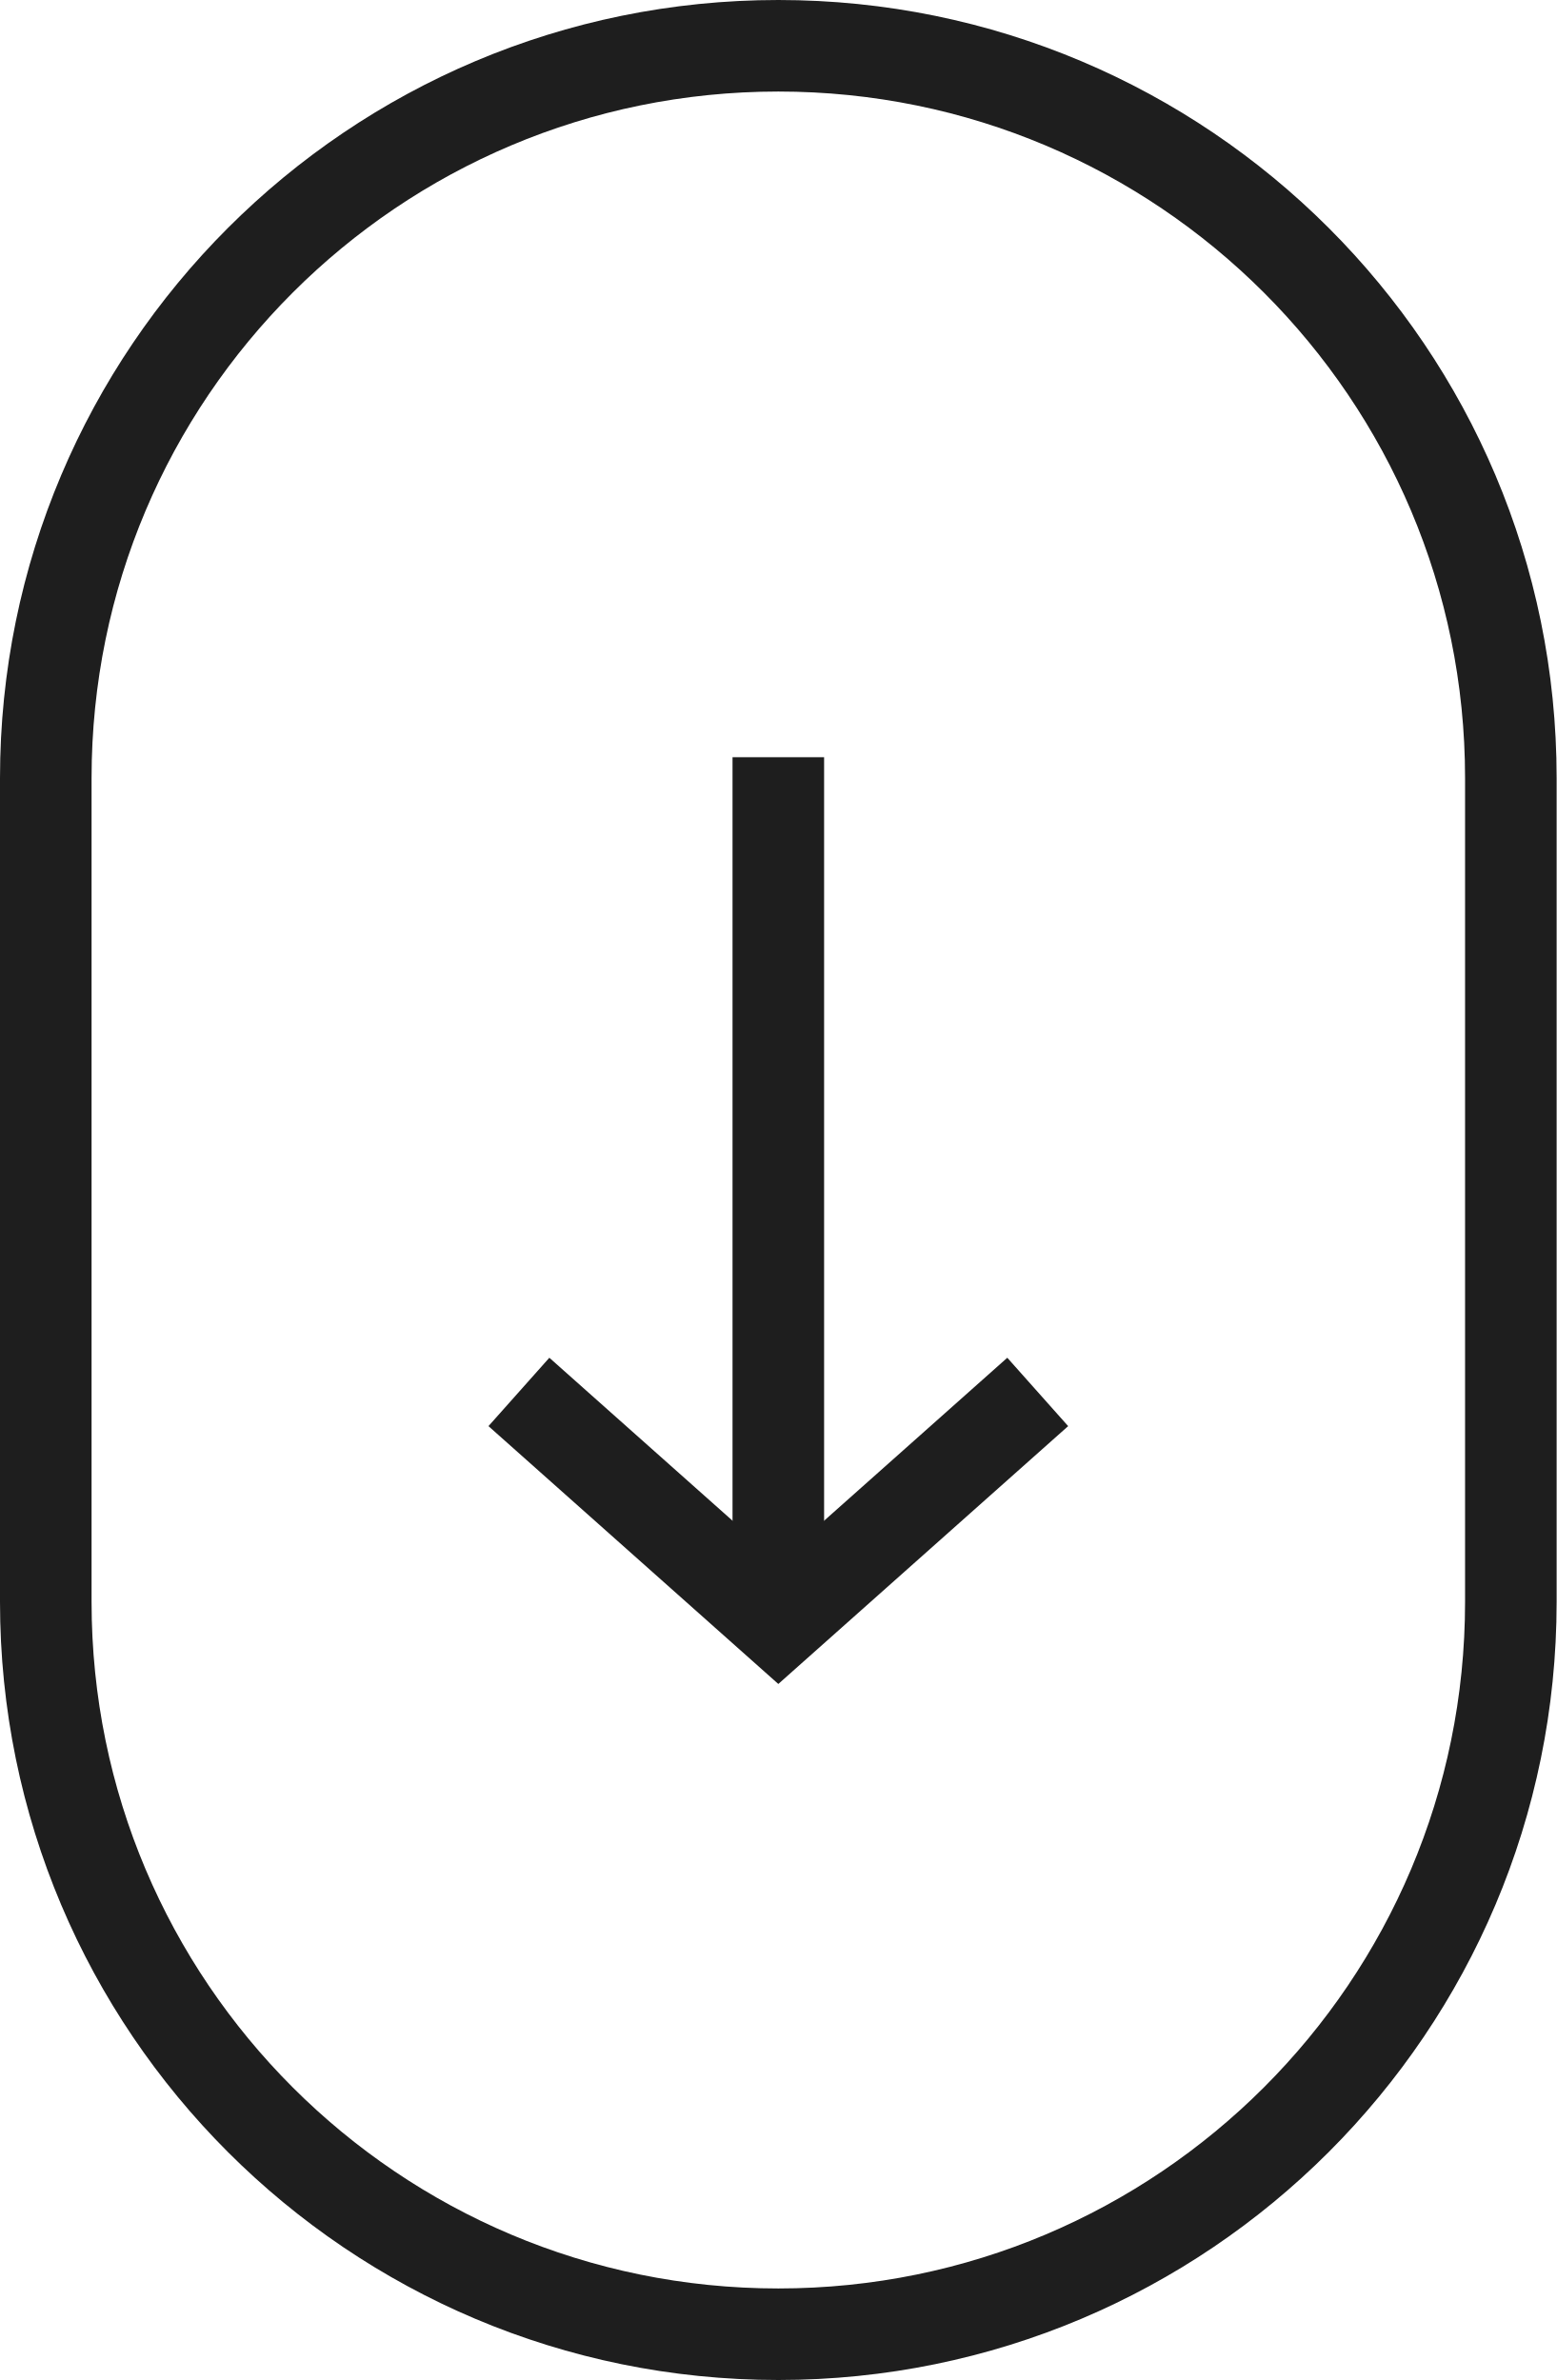
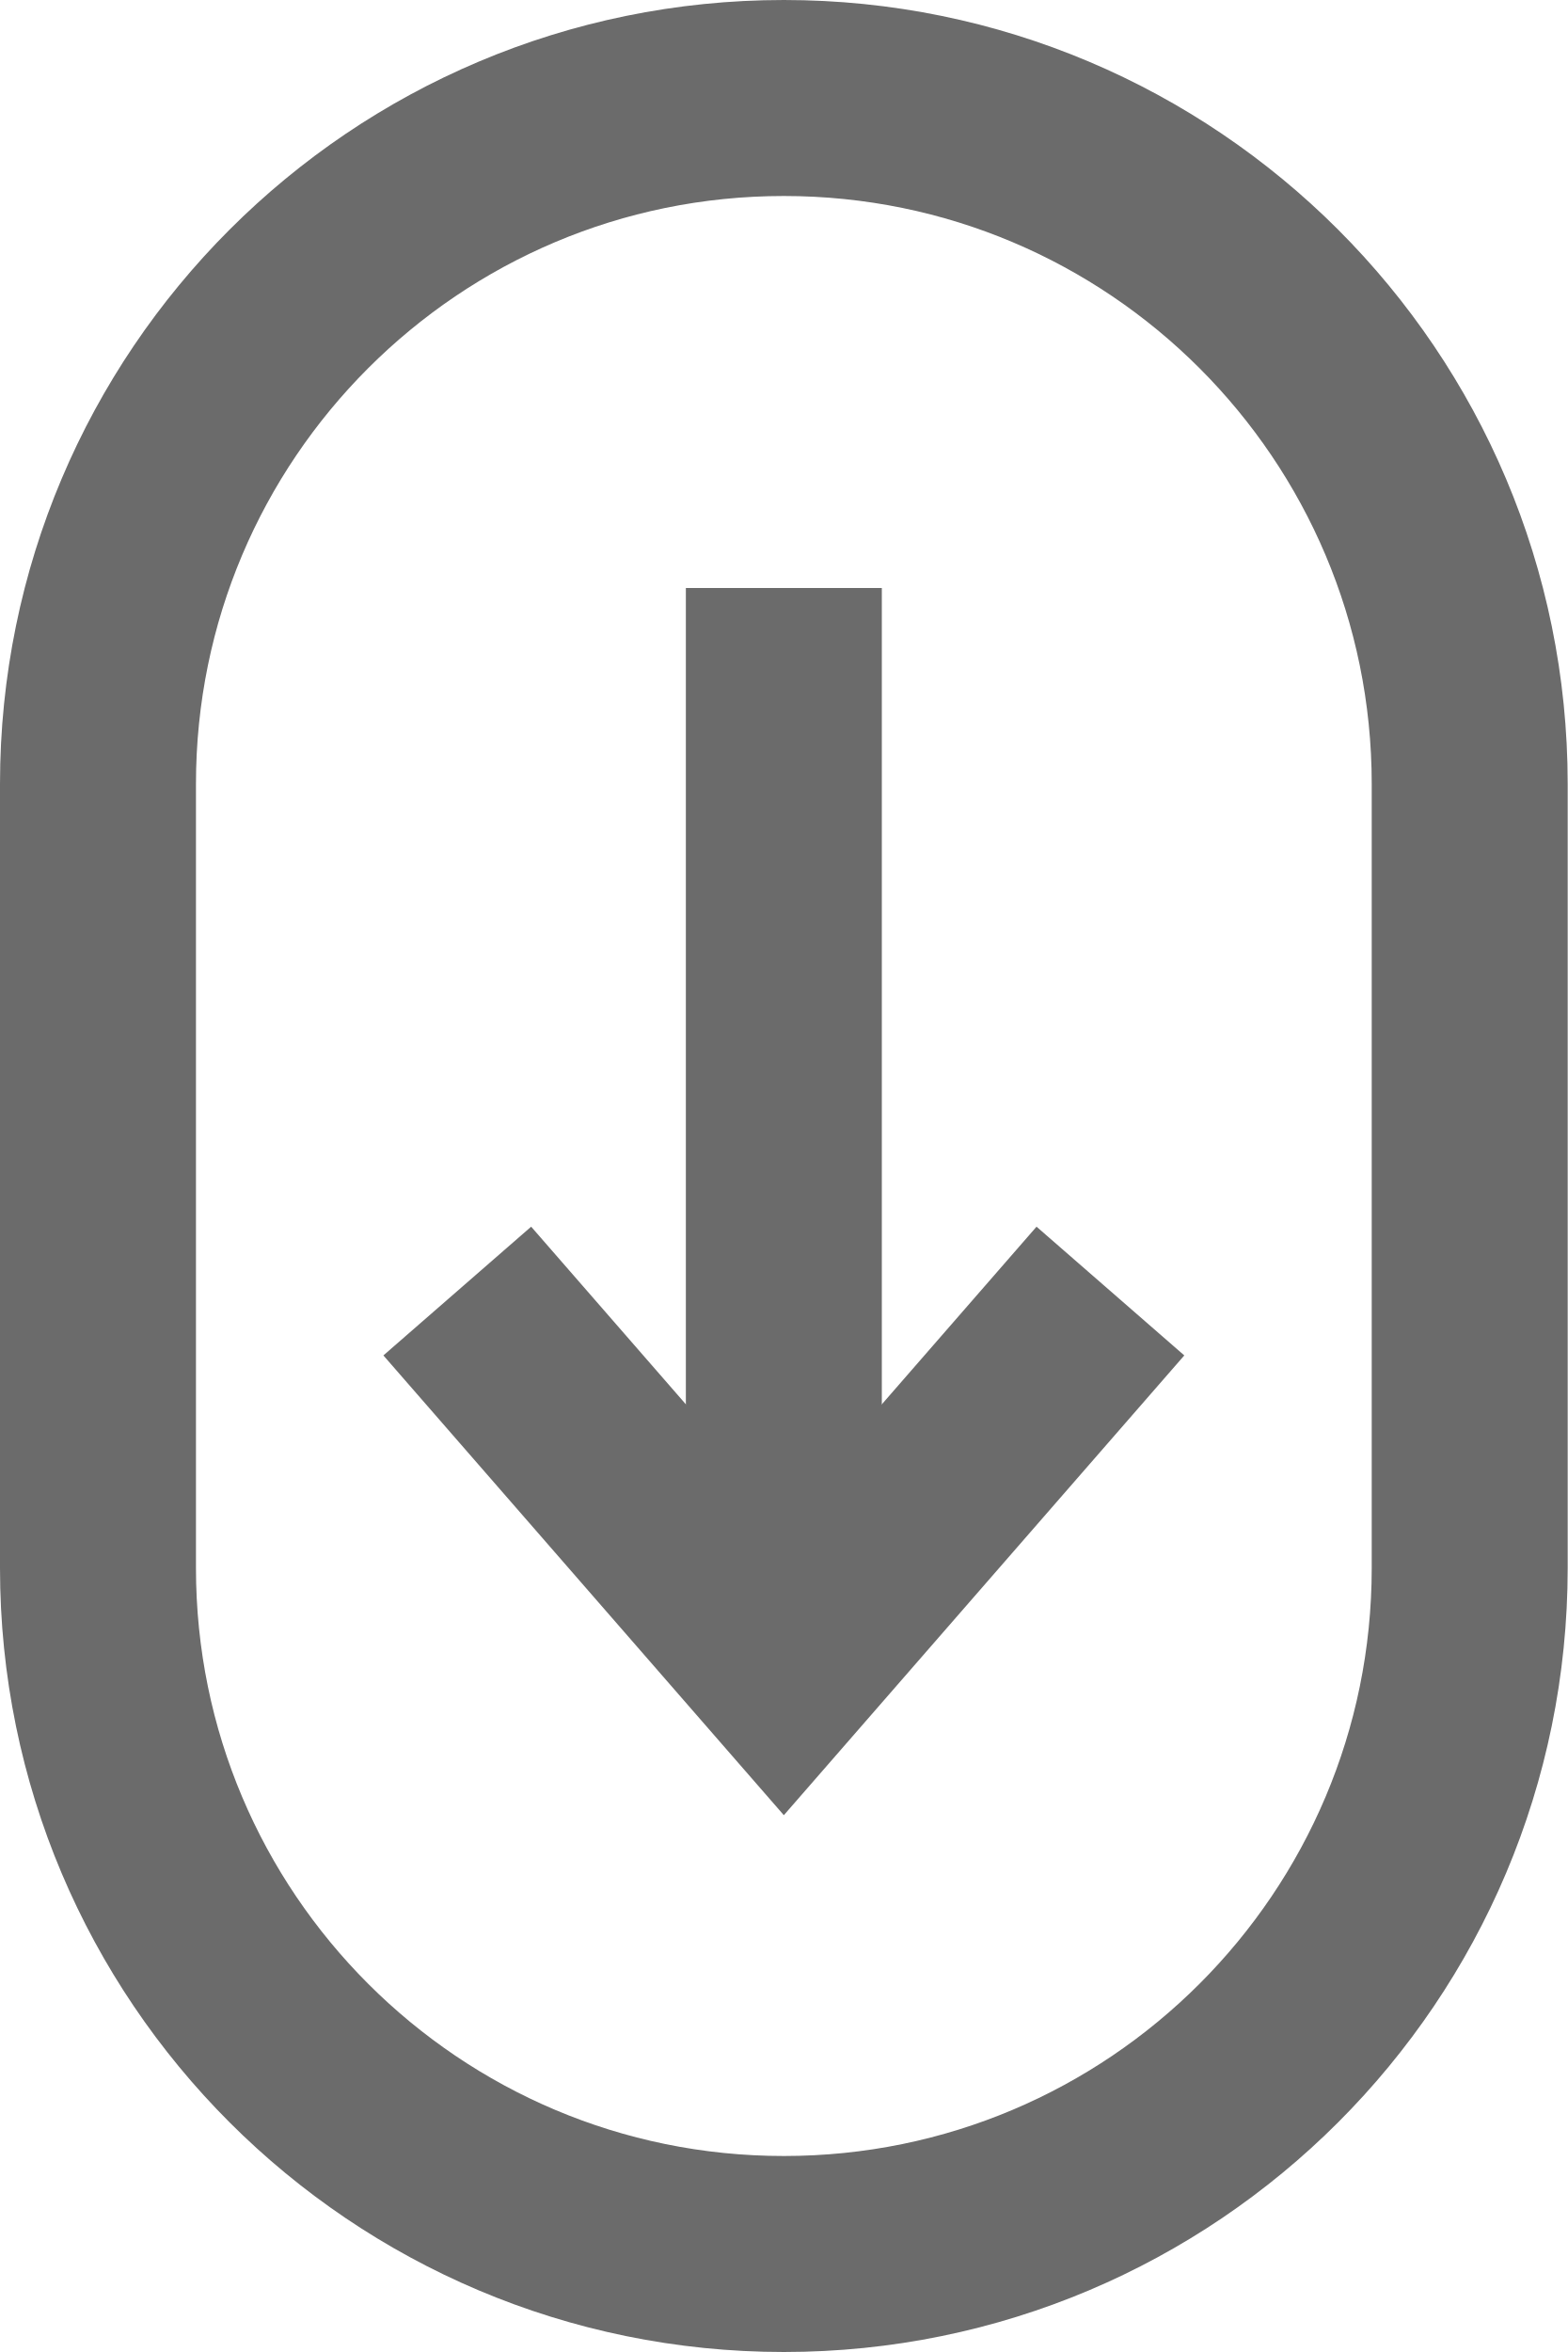
- <svg xmlns="http://www.w3.org/2000/svg" width="17" height="26" viewBox="0 0 17 26" fill="none">
-   <path d="M8.5 8.272V17.727" stroke="#1E1E1E" />
-   <path d="M5.667 15.206L8.5 17.727L11.333 15.206" stroke="#1E1E1E" />
-   <rect x="0.5" y="0.5" width="16" height="25" rx="8" stroke="#1E1E1E" />
+ <svg xmlns="http://www.w3.org/2000/svg" width="16" height="24" viewBox="0 0 16 24" fill="none">
+   <rect x="1" y="1" width="14" height="22" rx="7" stroke="#6B6B6B" stroke-width="2" />
+   <path d="M4.667 13.174L8 17L11.333 13.174" stroke="#6B6B6B" stroke-width="2" />
+   <path d="M8 16.521L8 6" stroke="#6B6B6B" stroke-width="2" />
</svg>
